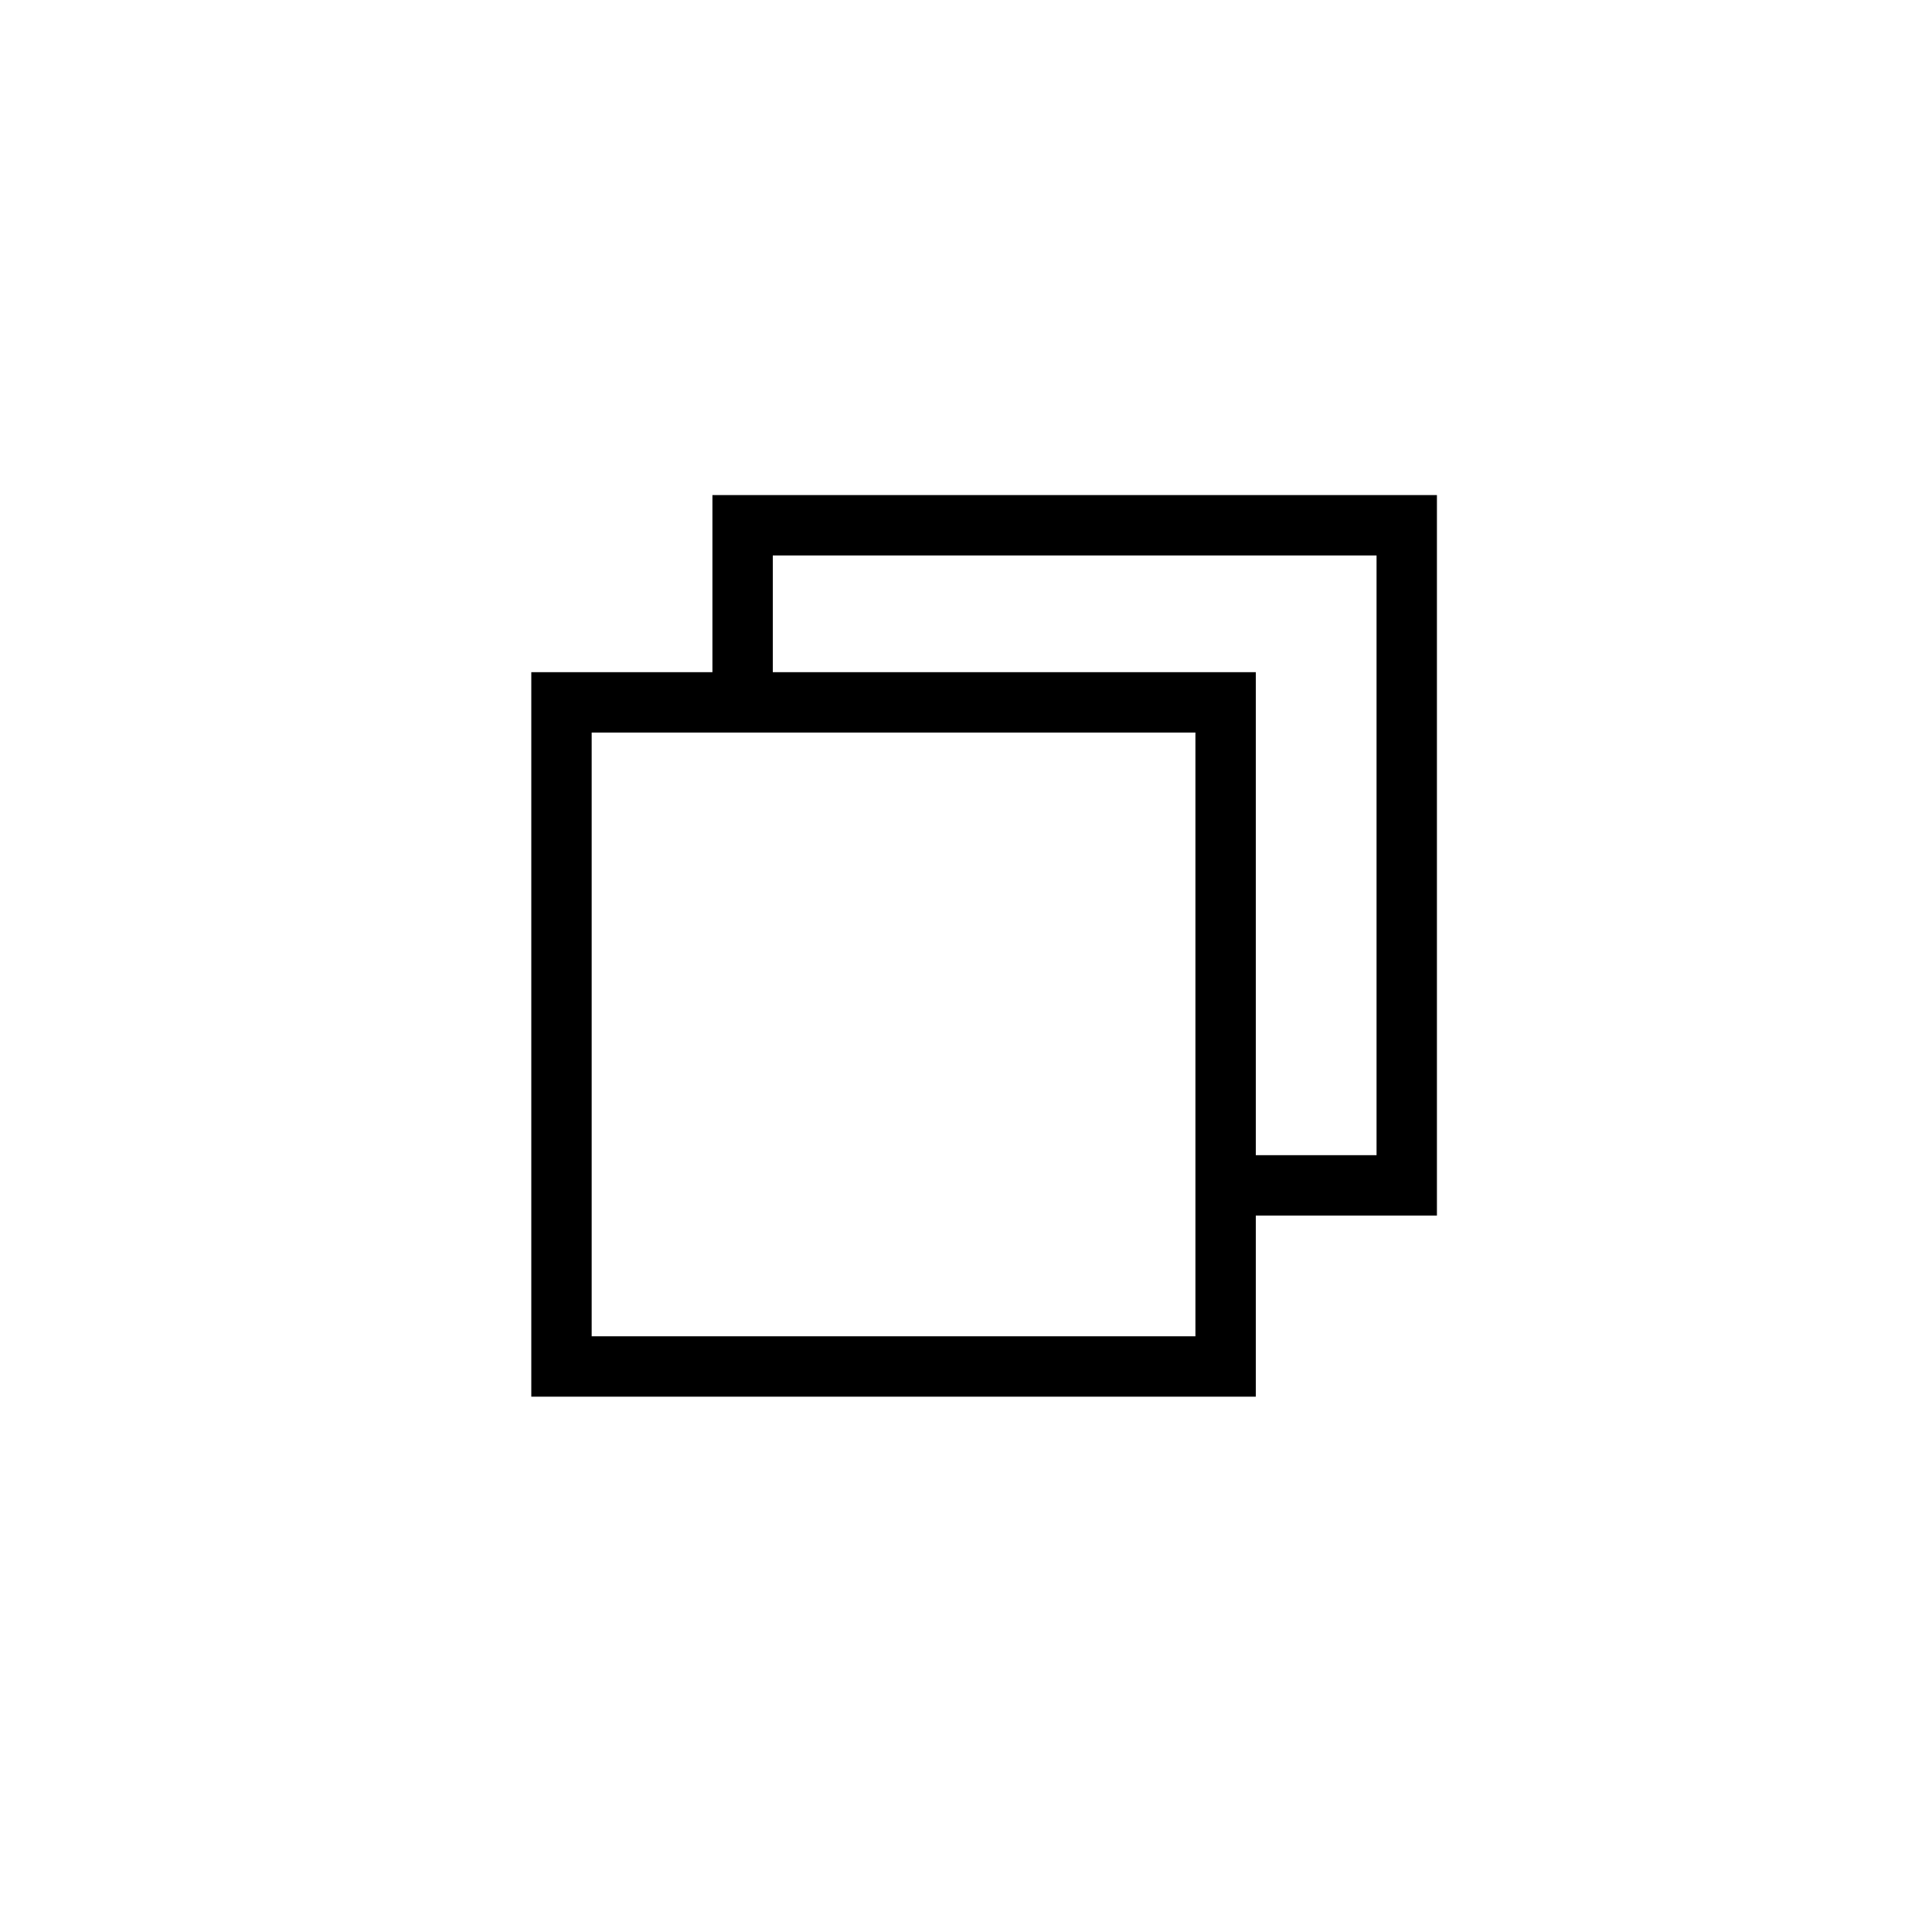
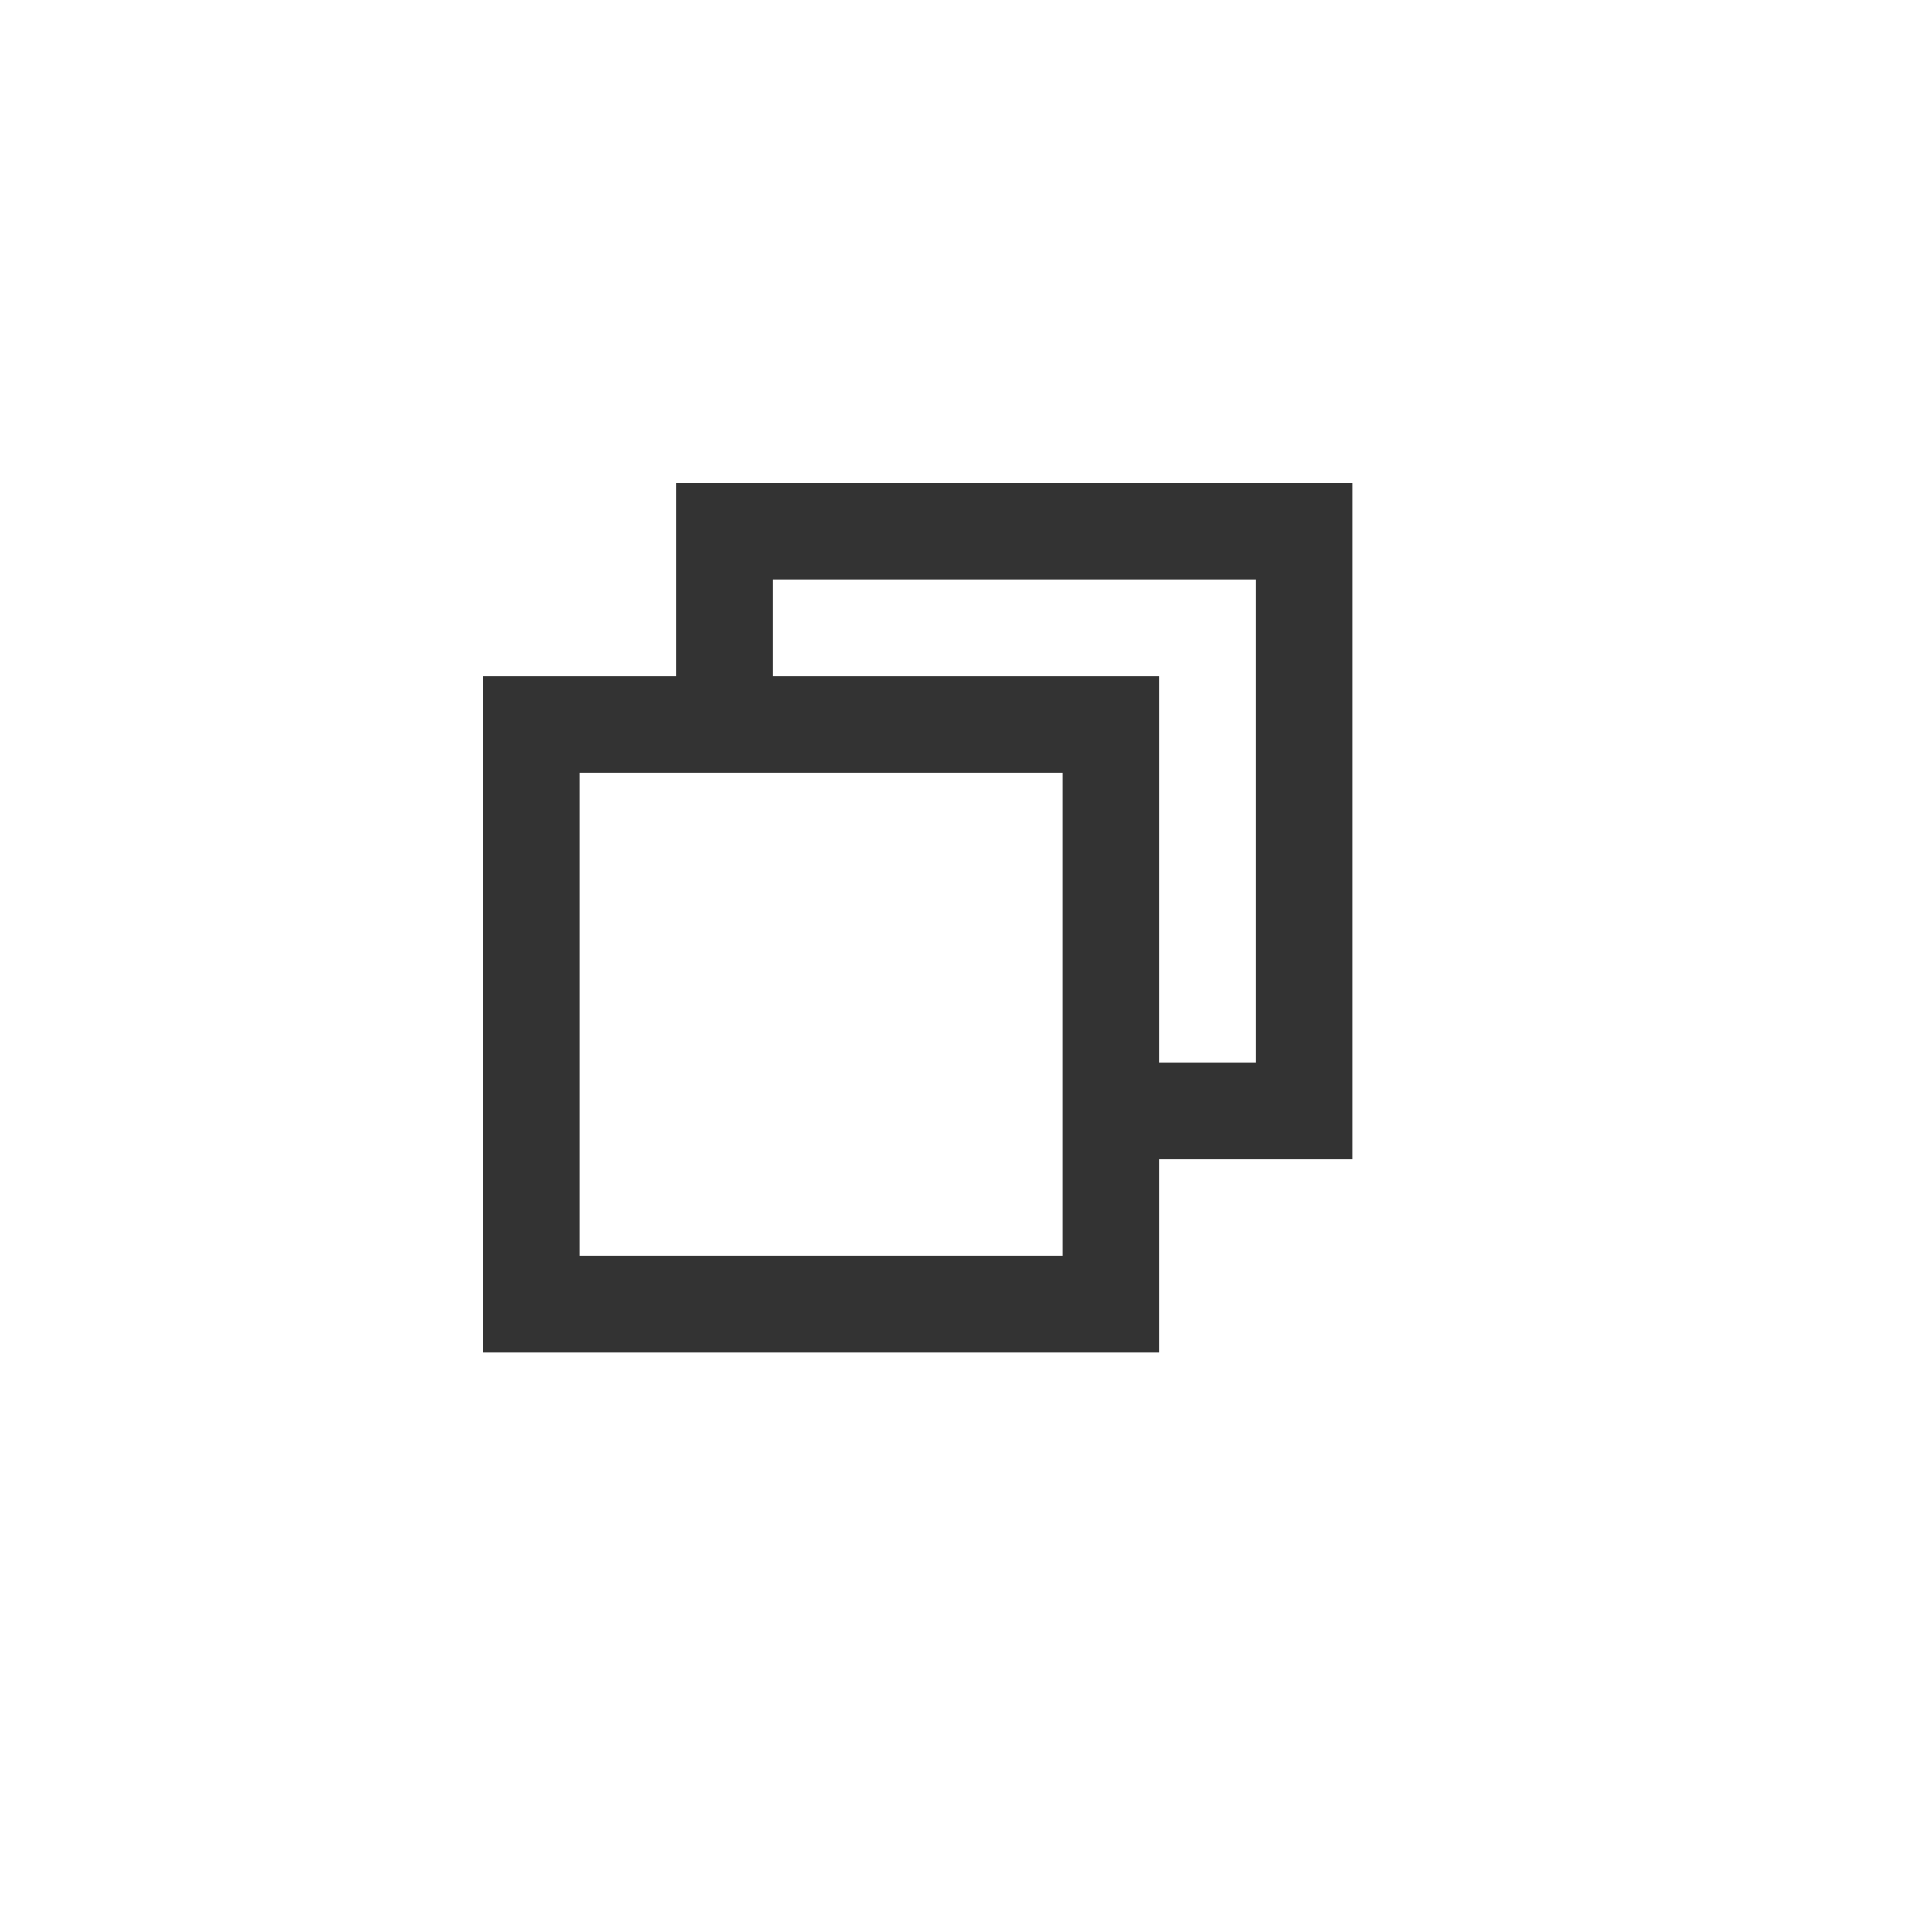
- <svg xmlns="http://www.w3.org/2000/svg" t="1731740895377" class="icon" viewBox="0 0 1024 1024" version="1.1" p-id="2170" width="16" height="16">
-   <path d="M761.6 644.267H635.733v-32H729.6V294.4h-320v78.933h-32V262.4h384z" fill="#000000" p-id="2171" />
-   <path d="M665.6 740.267h-384v-384h384v384z m-352-32h320v-320h-320v320z" fill="#000000" p-id="2172" />
+ <svg xmlns="http://www.w3.org/2000/svg" t="1759411595798" class="icon" viewBox="0 0 1024 1024" version="1.1" p-id="1271" width="16" height="16">
+   <path d="M256 716.8V358.4h358.4v358.4H256z m307.2-307.2H307.2v256h256V409.6z" fill="#333333" p-id="1272" />
+   <path d="M614.4 614.4v-51.2h51.2V307.2H409.6v51.2H358.4V256h358.4v358.4h-102.4z" fill="#333333" p-id="1273" />
</svg>
